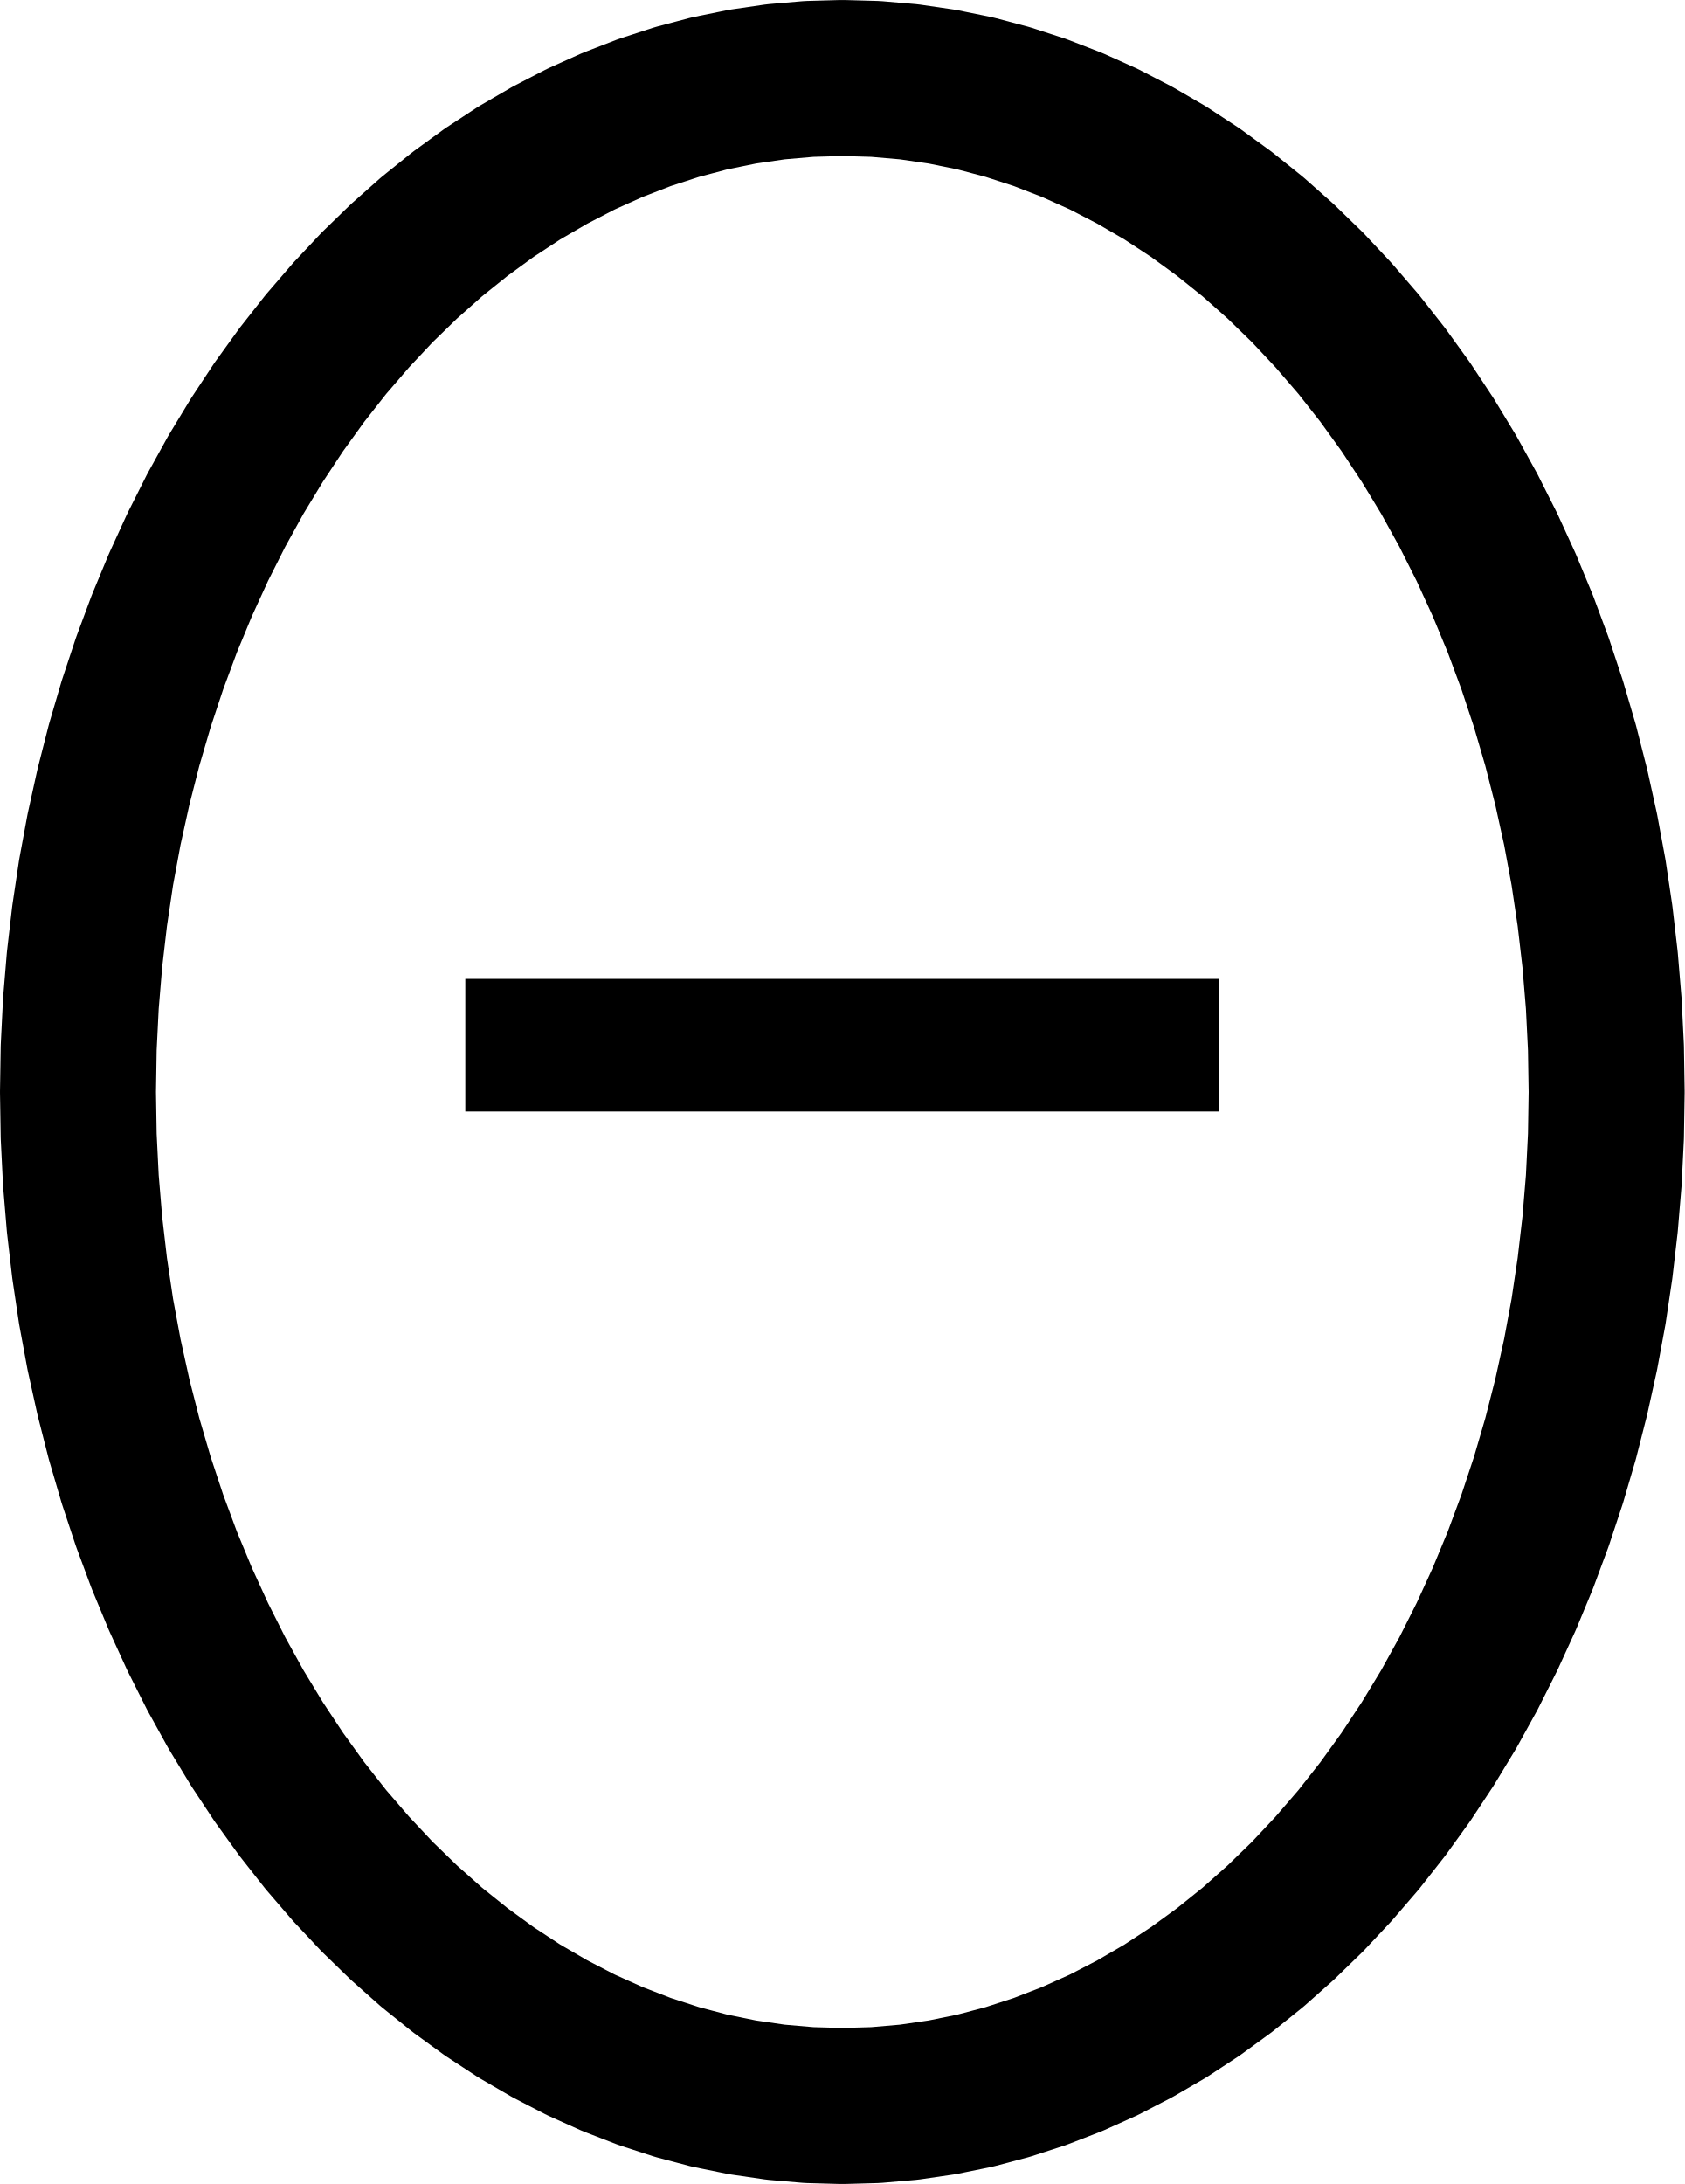
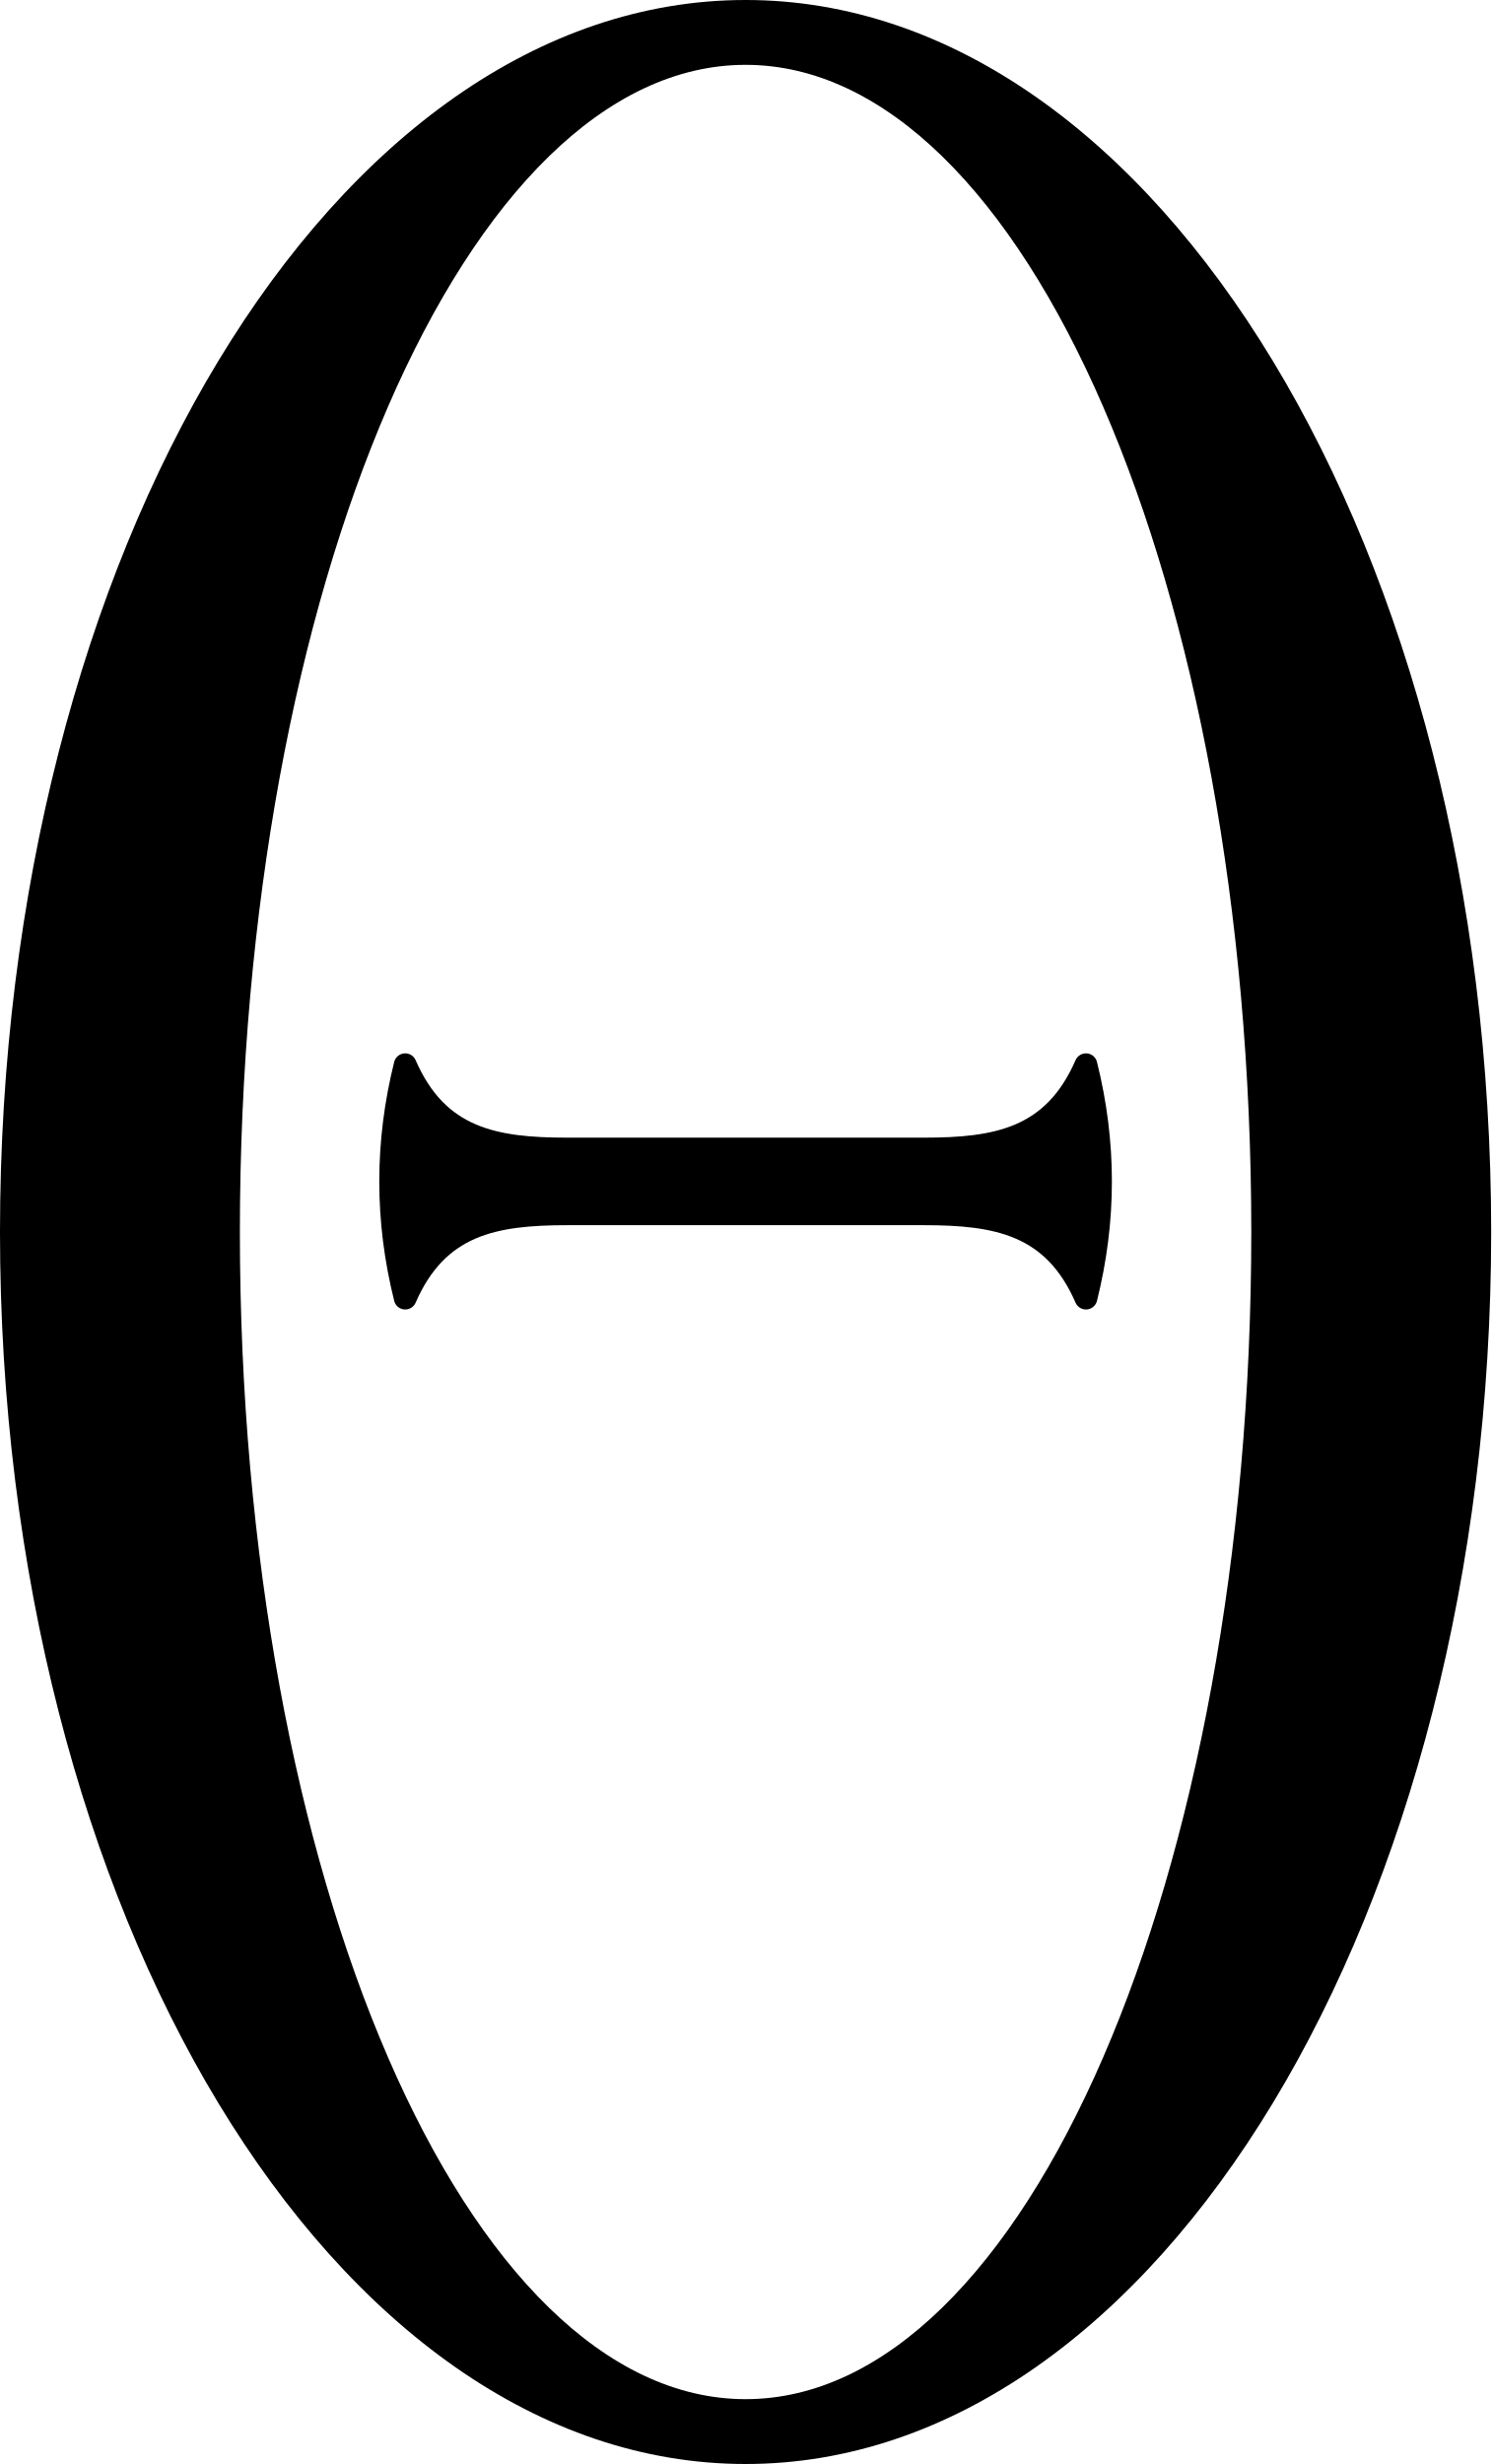
- <svg xmlns="http://www.w3.org/2000/svg" viewBox="0 0 216 280" width="216" height="280">
-   <g transform="translate(108 140)" fill="none" stroke="currentColor" stroke-linejoin="round" stroke-linecap="butt">
-     <path d="M98 0 L97.91 -5.67 L97.63 -11.33 L97.16 -16.97 L96.51 -22.57 L95.68 -28.14 L94.66 -33.65 L93.46 -39.09 L92.09 -44.46 L90.54 -49.75 L88.82 -54.94 L86.93 -60.03 L84.87 -65 L82.65 -69.85 L80.28 -74.56 L77.75 -79.14 L75.07 -83.56 L72.25 -87.83 L69.3 -91.92 L66.21 -95.85 L62.99 -99.59 L59.66 -103.14 L56.21 -106.49 L52.66 -109.64 L49 -112.58 L45.25 -115.31 L41.42 -117.82 L37.5 -120.1 L33.52 -122.16 L29.47 -123.98 L25.36 -125.57 L21.21 -126.92 L17.02 -128.03 L12.79 -128.89 L8.54 -129.51 L4.27 -129.88 L0 -130 L-4.27 -129.88 L-8.54 -129.51 L-12.79 -128.89 L-17.02 -128.03 L-21.21 -126.92 L-25.36 -125.57 L-29.47 -123.98 L-33.52 -122.16 L-37.5 -120.1 L-41.42 -117.82 L-45.25 -115.31 L-49 -112.58 L-52.66 -109.64 L-56.21 -106.49 L-59.66 -103.14 L-62.99 -99.59 L-66.21 -95.85 L-69.3 -91.92 L-72.25 -87.83 L-75.07 -83.56 L-77.75 -79.14 L-80.28 -74.56 L-82.65 -69.85 L-84.87 -65 L-86.93 -60.03 L-88.82 -54.94 L-90.54 -49.75 L-92.09 -44.46 L-93.46 -39.09 L-94.66 -33.65 L-95.68 -28.14 L-96.51 -22.57 L-97.16 -16.97 L-97.63 -11.33 L-97.91 -5.67 L-98 0 L-97.91 5.67 L-97.63 11.33 L-97.16 16.97 L-96.51 22.57 L-95.68 28.14 L-94.66 33.65 L-93.46 39.09 L-92.09 44.46 L-90.54 49.75 L-88.82 54.94 L-86.93 60.03 L-84.87 65 L-82.65 69.85 L-80.28 74.56 L-77.75 79.14 L-75.07 83.56 L-72.25 87.83 L-69.3 91.92 L-66.21 95.85 L-62.99 99.59 L-59.66 103.14 L-56.21 106.49 L-52.66 109.64 L-49 112.58 L-45.25 115.31 L-41.42 117.82 L-37.5 120.1 L-33.52 122.16 L-29.47 123.98 L-25.36 125.57 L-21.21 126.92 L-17.02 128.03 L-12.79 128.89 L-8.54 129.51 L-4.27 129.88 L0 130 L4.27 129.88 L8.54 129.51 L12.79 128.89 L17.02 128.03 L21.21 126.92 L25.36 125.57 L29.47 123.98 L33.52 122.16 L37.5 120.1 L41.42 117.82 L45.25 115.31 L49 112.58 L52.66 109.64 L56.21 106.49 L59.66 103.14 L62.99 99.59 L66.21 95.85 L69.3 91.92 L72.25 87.83 L75.07 83.56 L77.75 79.14 L80.28 74.56 L82.65 69.85 L84.87 65 L86.93 60.03 L88.82 54.94 L90.54 49.75 L92.09 44.46 L93.46 39.09 L94.66 33.65 L95.68 28.14 L96.51 22.57 L97.16 16.97 L97.63 11.33 L97.91 5.67 L98 0Z" style="stroke-width:20" />
-     <path d="M-48.34 -6 L48.34 -6" style="stroke-width:17" />
-   </g>
+ <svg xmlns="http://www.w3.org/2000/svg" viewBox="0 0 46 76" width="46" height="76">
+   <path fill="currentColor" d="M0 38A23 38 0 1 1 46 38A23 38 0 1 1 0 38ZM7.4 38A15.6 36 0 1 0 38.6 38A15.6 36 0 1 0 7.4 38Z" />
+   <path fill="currentColor" stroke="currentColor" stroke-width="0.7" stroke-linejoin="round" d="M12.5 32.84C13.5 35.13 15.25 35.44 17.5 35.44L28.5 35.44C30.75 35.44 32.5 35.13 33.5 32.84Q34.4 36.44 33.5 40.04C32.5 37.75 30.75 37.44 28.5 37.44L17.5 37.44C15.25 37.44 13.5 37.75 12.5 40.04Q11.6 36.44 12.5 32.84Z" />
</svg>
